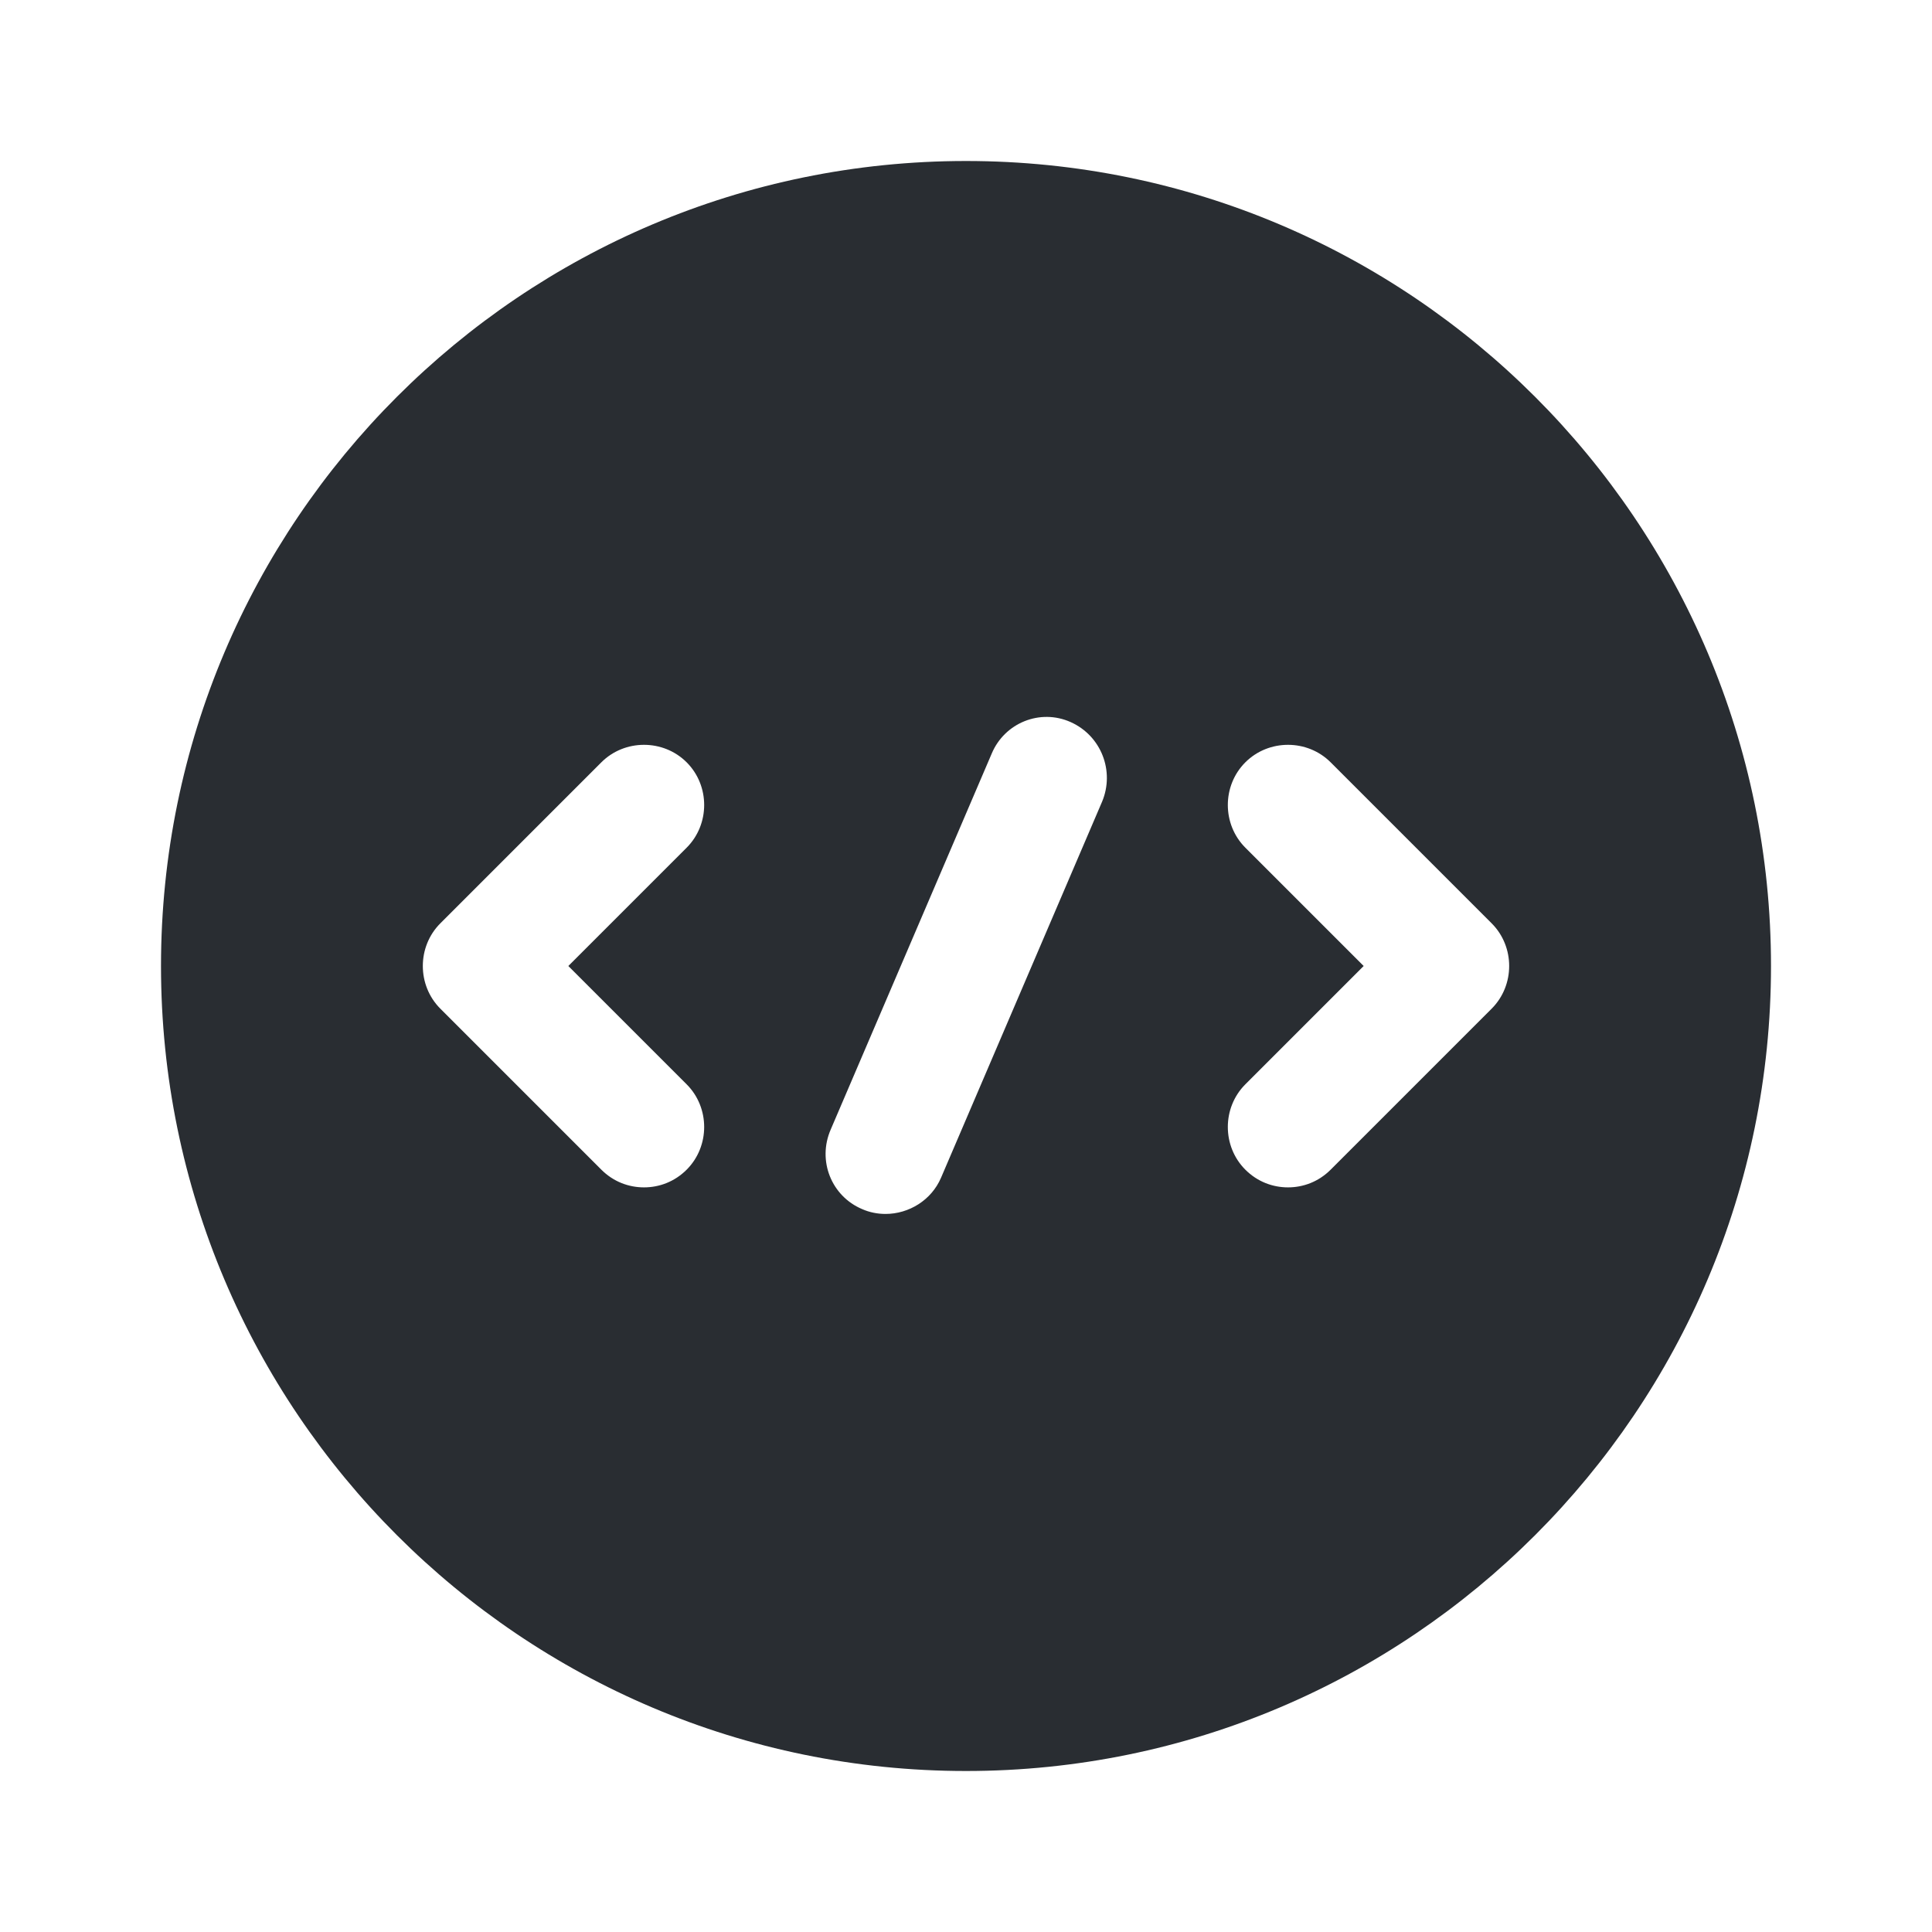
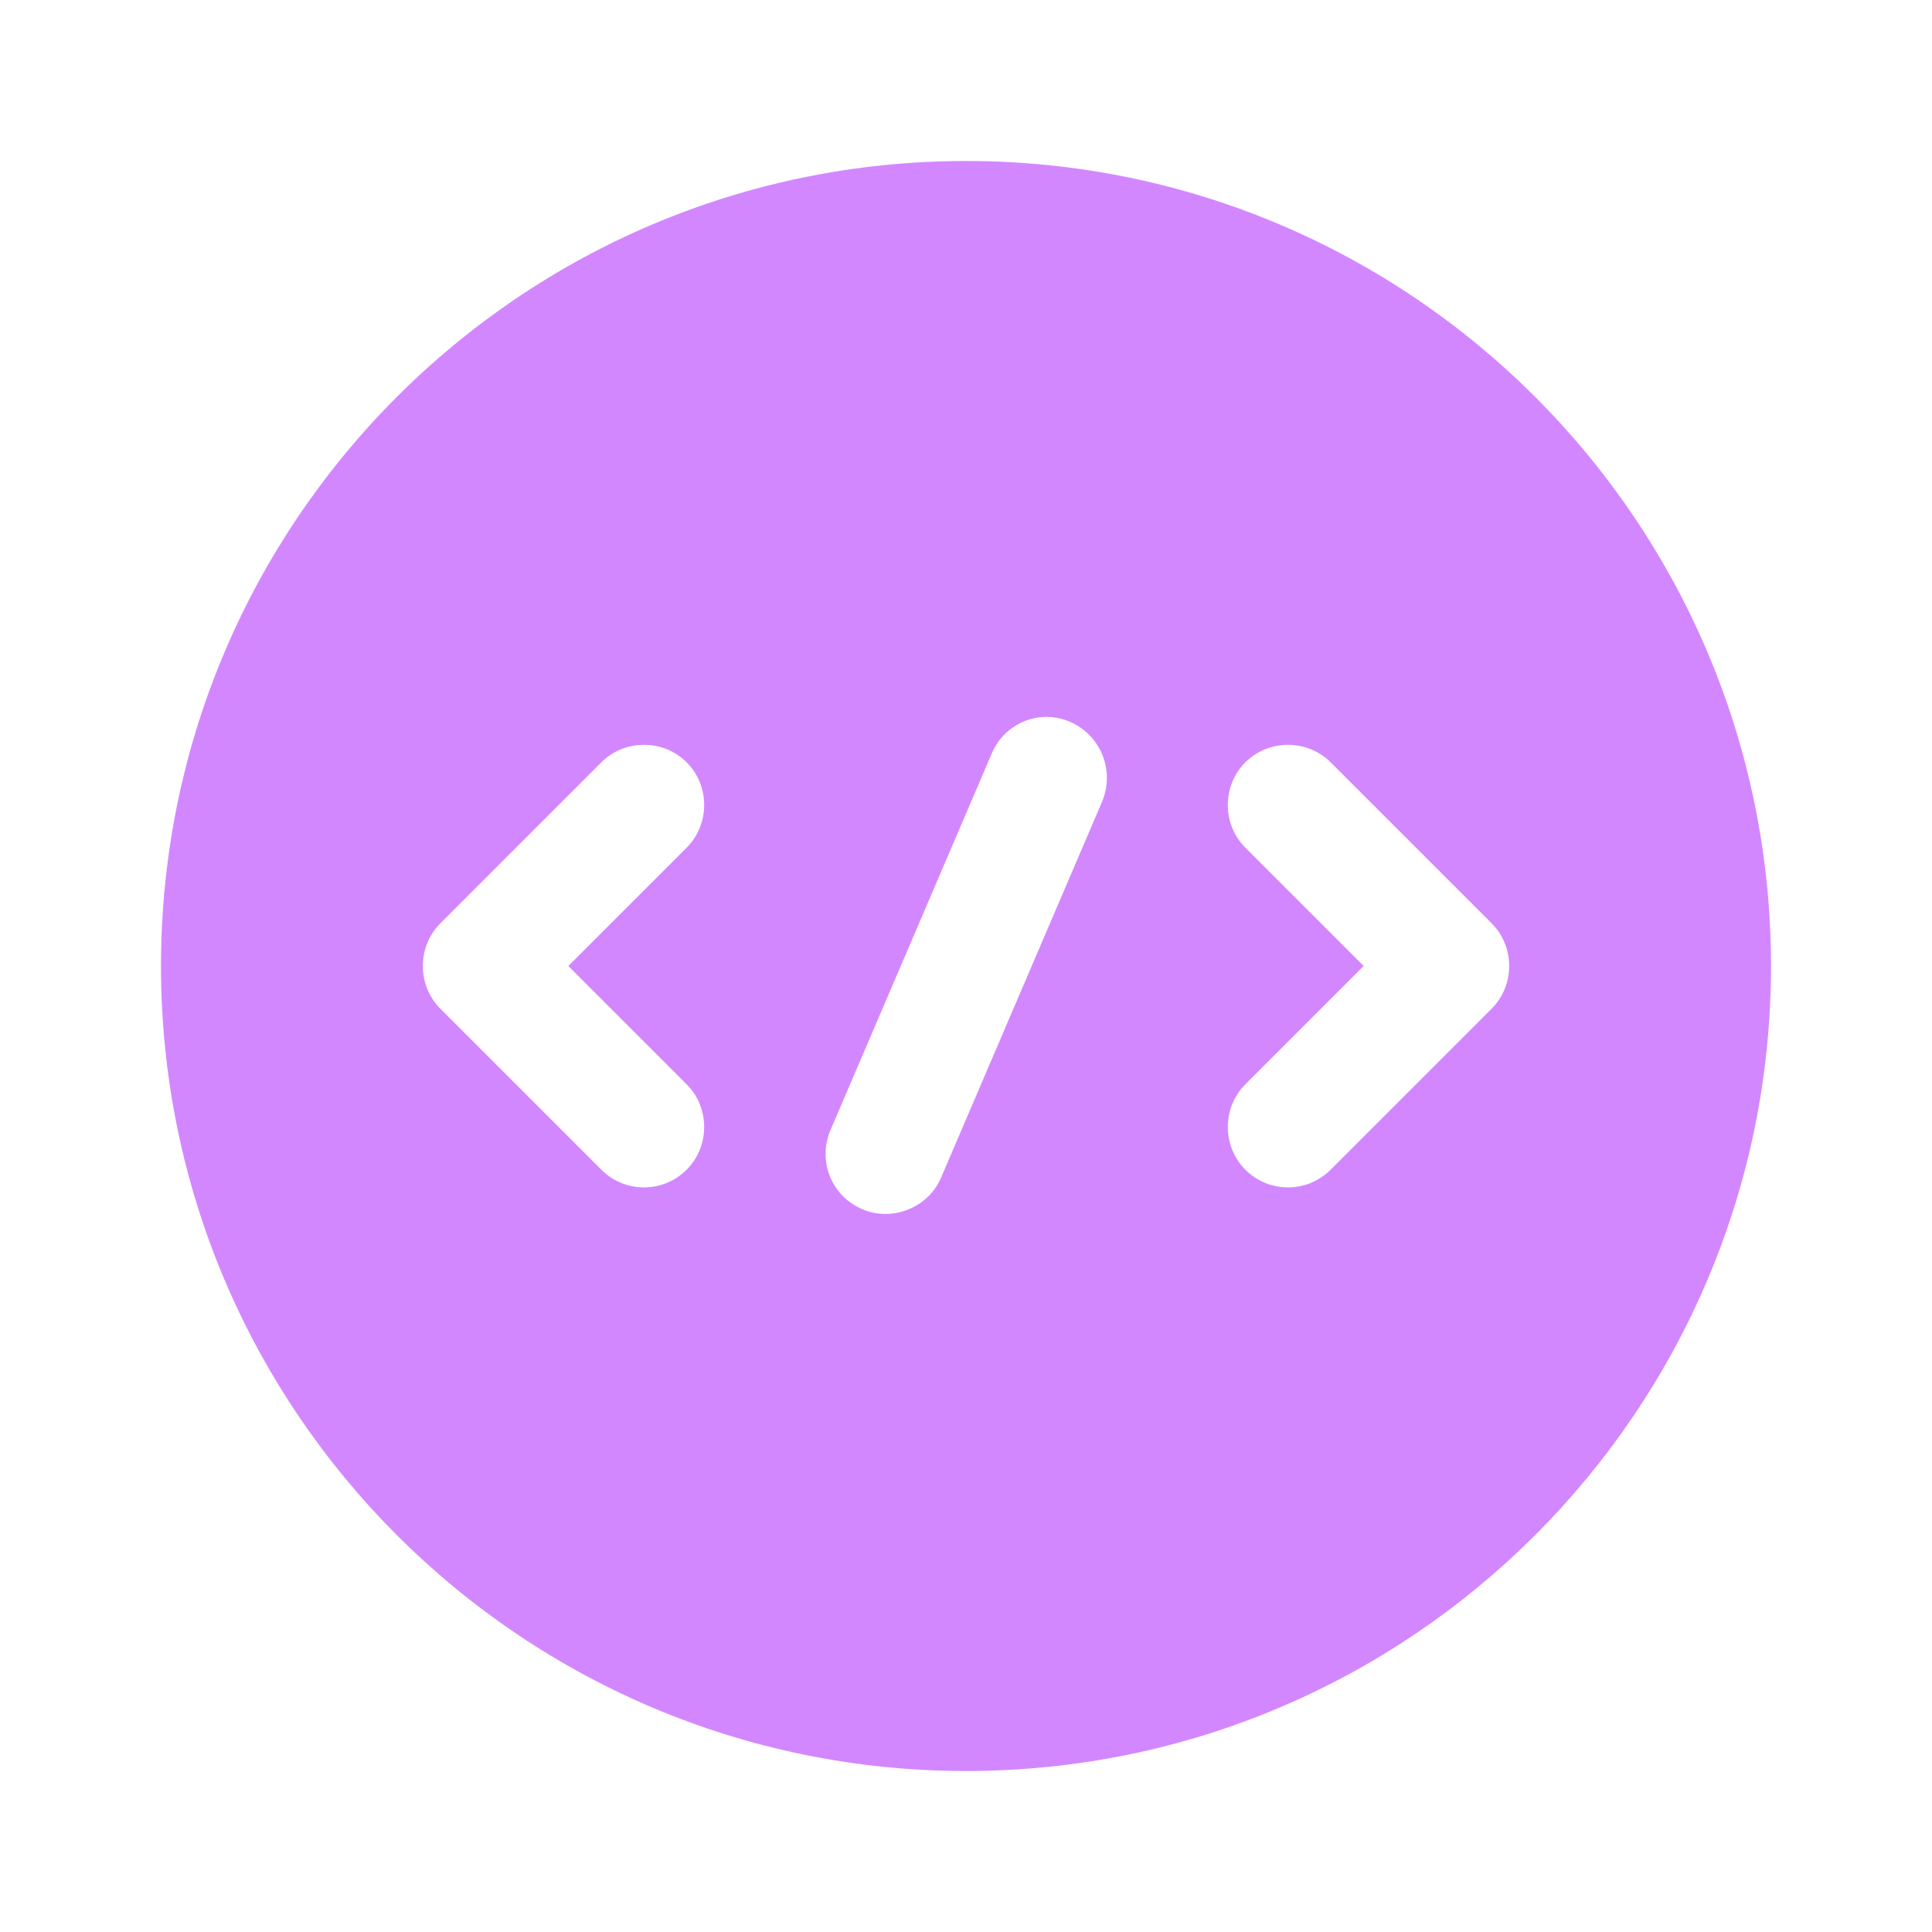
<svg xmlns="http://www.w3.org/2000/svg" width="800px" height="800px" viewBox="0 0 24 24" fill="none">
-   <path d="M12 2C6.48 2 2 6.48 2 12C2 17.52 6.48 22 12 22C17.52 22 22 17.52 22 12C22 6.48 17.52 2 12 2ZM8.53 13.47C8.82 13.76 8.82 14.24 8.53 14.53C8.38 14.68 8.19 14.75 8 14.75C7.81 14.75 7.62 14.68 7.47 14.53L5.47 12.53C5.18 12.24 5.18 11.76 5.47 11.47L7.47 9.47C7.76 9.18 8.24 9.18 8.53 9.47C8.82 9.76 8.82 10.24 8.53 10.53L7.06 12L8.53 13.47ZM13.69 9.96L11.69 14.63C11.57 14.91 11.29 15.08 11 15.08C10.9 15.08 10.8 15.06 10.71 15.02C10.33 14.86 10.15 14.42 10.32 14.03L12.32 9.36C12.48 8.98 12.92 8.8 13.3 8.97C13.68 9.14 13.85 9.58 13.69 9.96ZM18.53 12.53L16.53 14.53C16.38 14.68 16.19 14.75 16 14.75C15.81 14.75 15.62 14.68 15.47 14.53C15.18 14.24 15.18 13.76 15.47 13.47L16.94 12L15.47 10.53C15.18 10.24 15.18 9.76 15.47 9.47C15.76 9.18 16.24 9.18 16.53 9.47L18.53 11.47C18.82 11.76 18.82 12.24 18.53 12.53Z" fill="#292D32" />
+   <path d="M12 2C6.48 2 2 6.48 2 12C2 17.52 6.48 22 12 22C17.52 22 22 17.52 22 12C22 6.48 17.52 2 12 2ZM8.53 13.47C8.82 13.76 8.82 14.24 8.53 14.53C8.38 14.68 8.19 14.75 8 14.75C7.81 14.75 7.62 14.68 7.47 14.53L5.47 12.53C5.18 12.24 5.18 11.76 5.47 11.47L7.47 9.47C7.76 9.18 8.24 9.18 8.53 9.47C8.82 9.76 8.82 10.24 8.53 10.53L7.06 12L8.53 13.47ZM13.69 9.96L11.69 14.63C11.57 14.91 11.29 15.08 11 15.08C10.9 15.08 10.8 15.06 10.71 15.02C10.33 14.86 10.15 14.42 10.32 14.03L12.32 9.36C12.48 8.98 12.92 8.8 13.3 8.97C13.68 9.14 13.85 9.58 13.69 9.96ZM18.53 12.53L16.53 14.53C16.38 14.68 16.19 14.75 16 14.75C15.81 14.75 15.62 14.68 15.47 14.53C15.18 14.24 15.18 13.76 15.47 13.47L16.94 12L15.47 10.53C15.18 10.24 15.18 9.76 15.47 9.47C15.76 9.18 16.24 9.18 16.53 9.47L18.53 11.47C18.82 11.76 18.82 12.24 18.53 12.53Z" fill="#d387ff" />
</svg>
